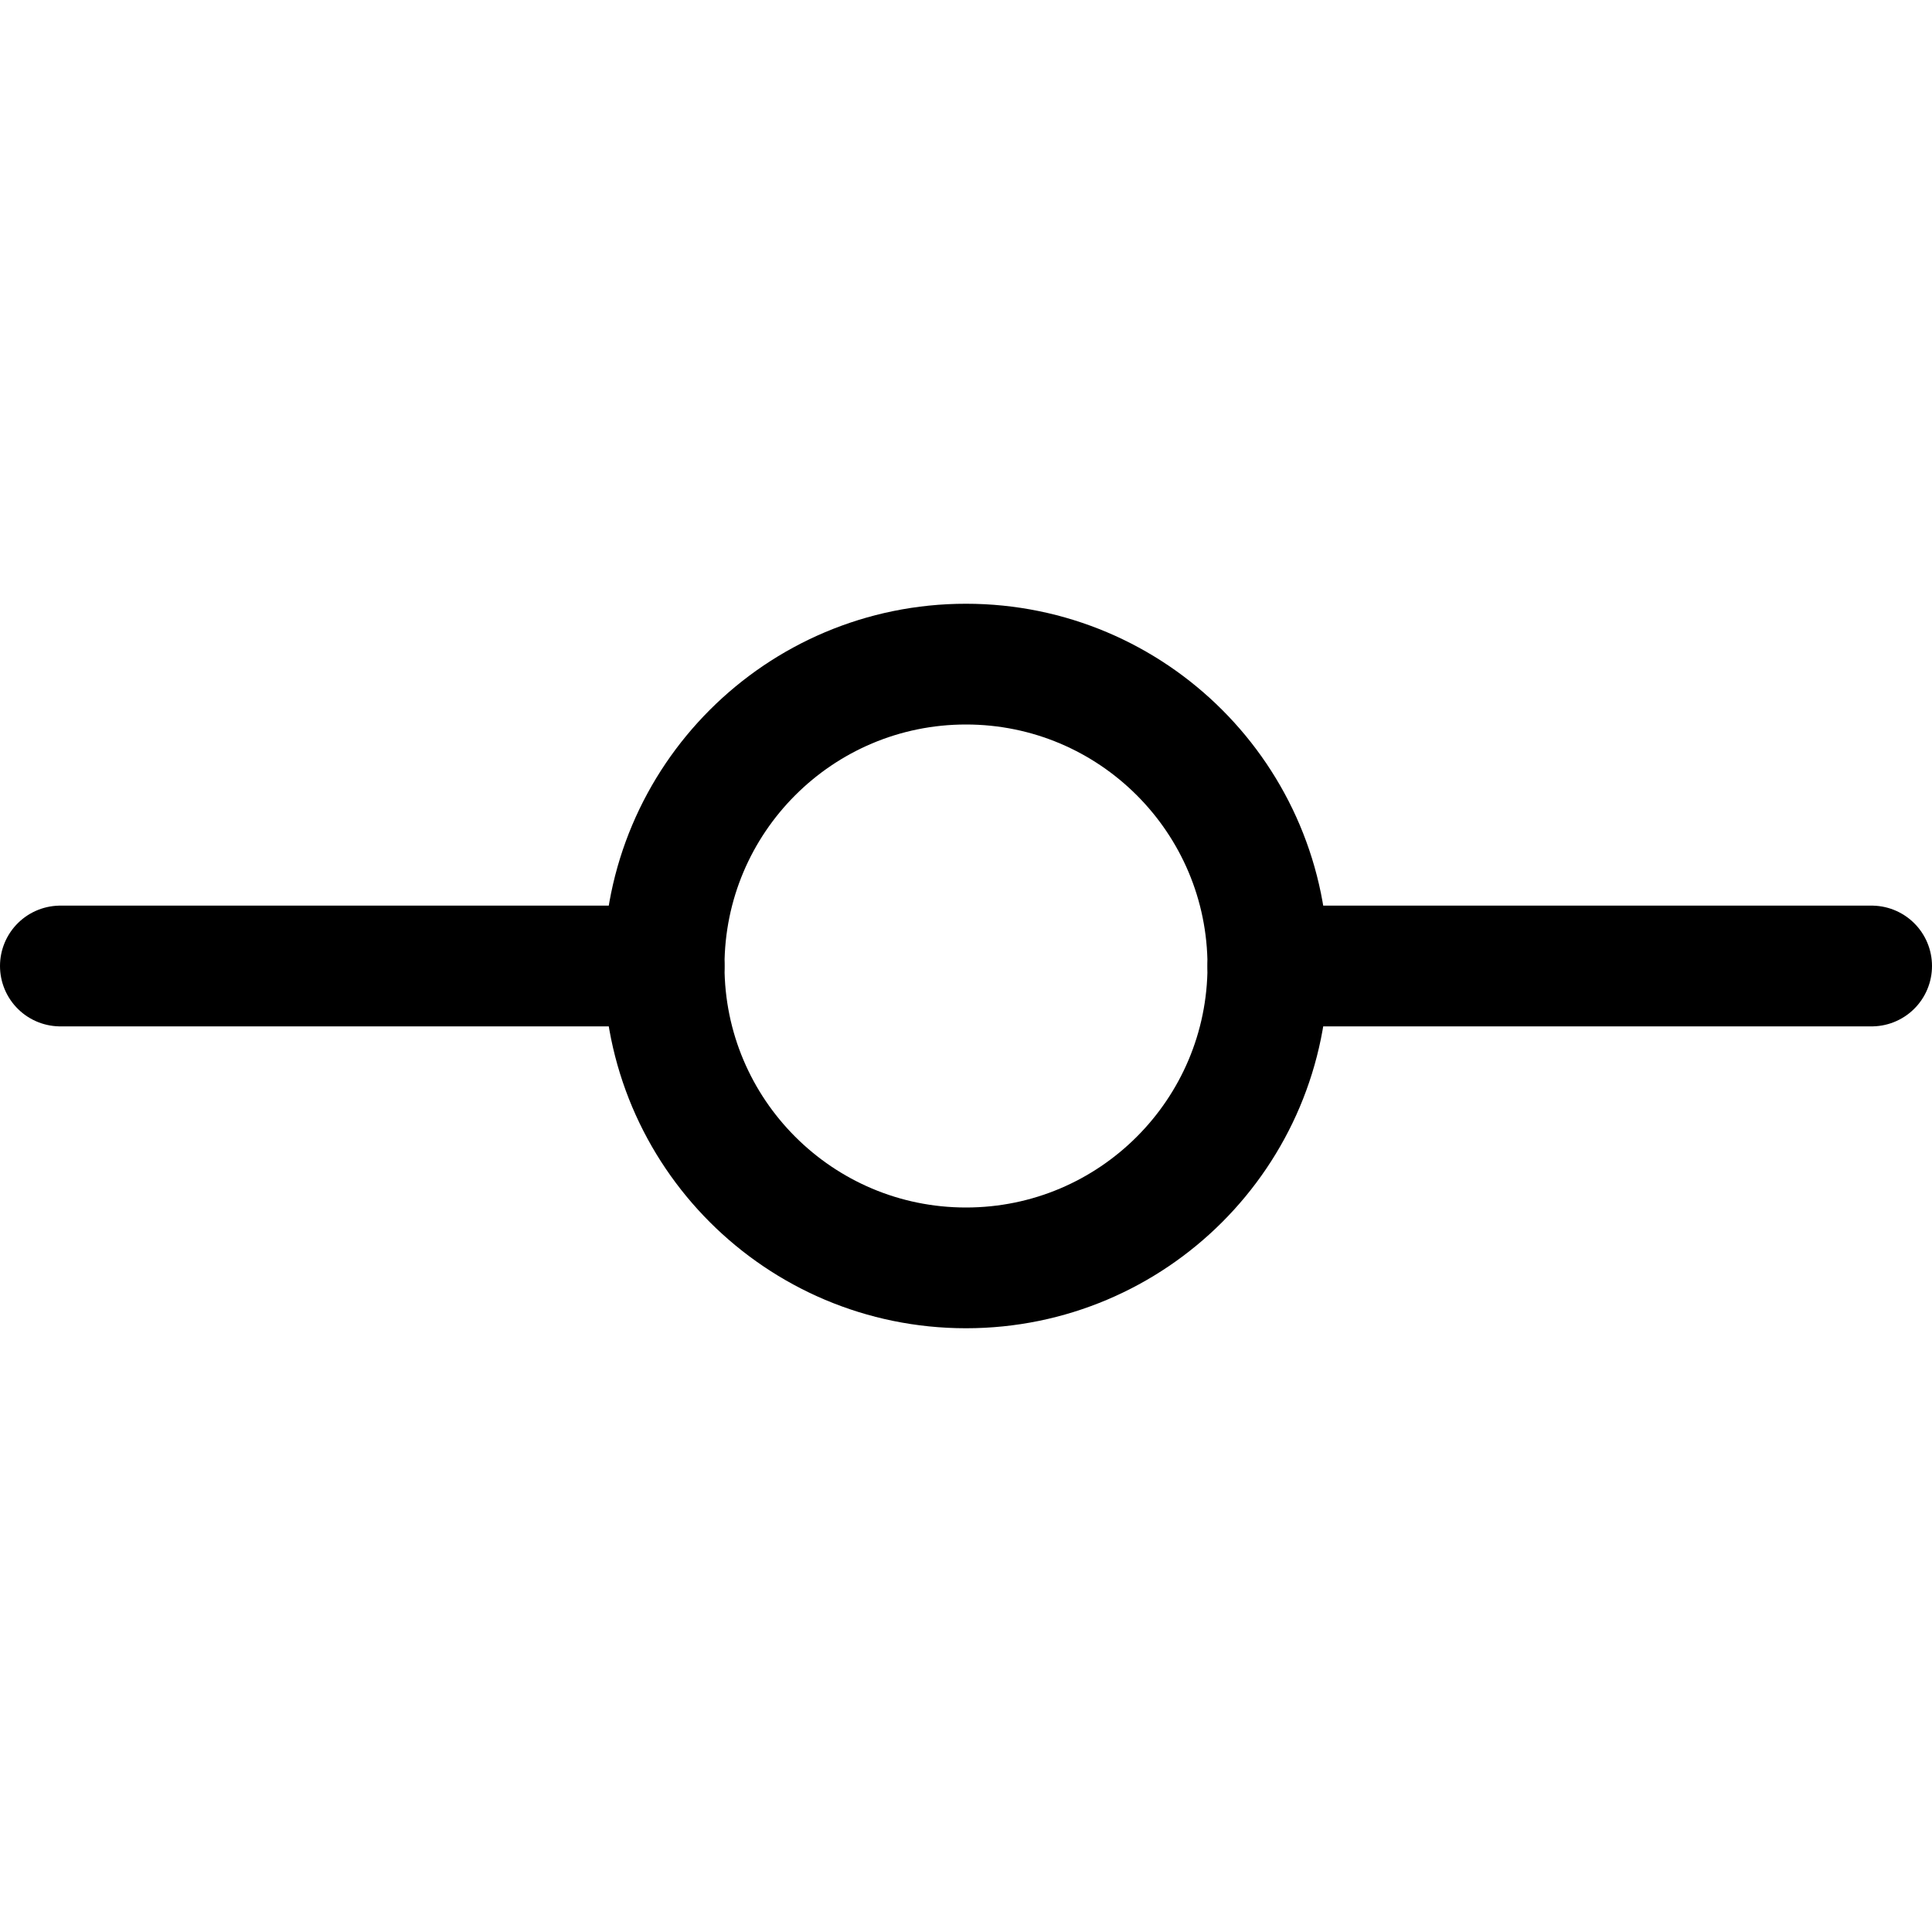
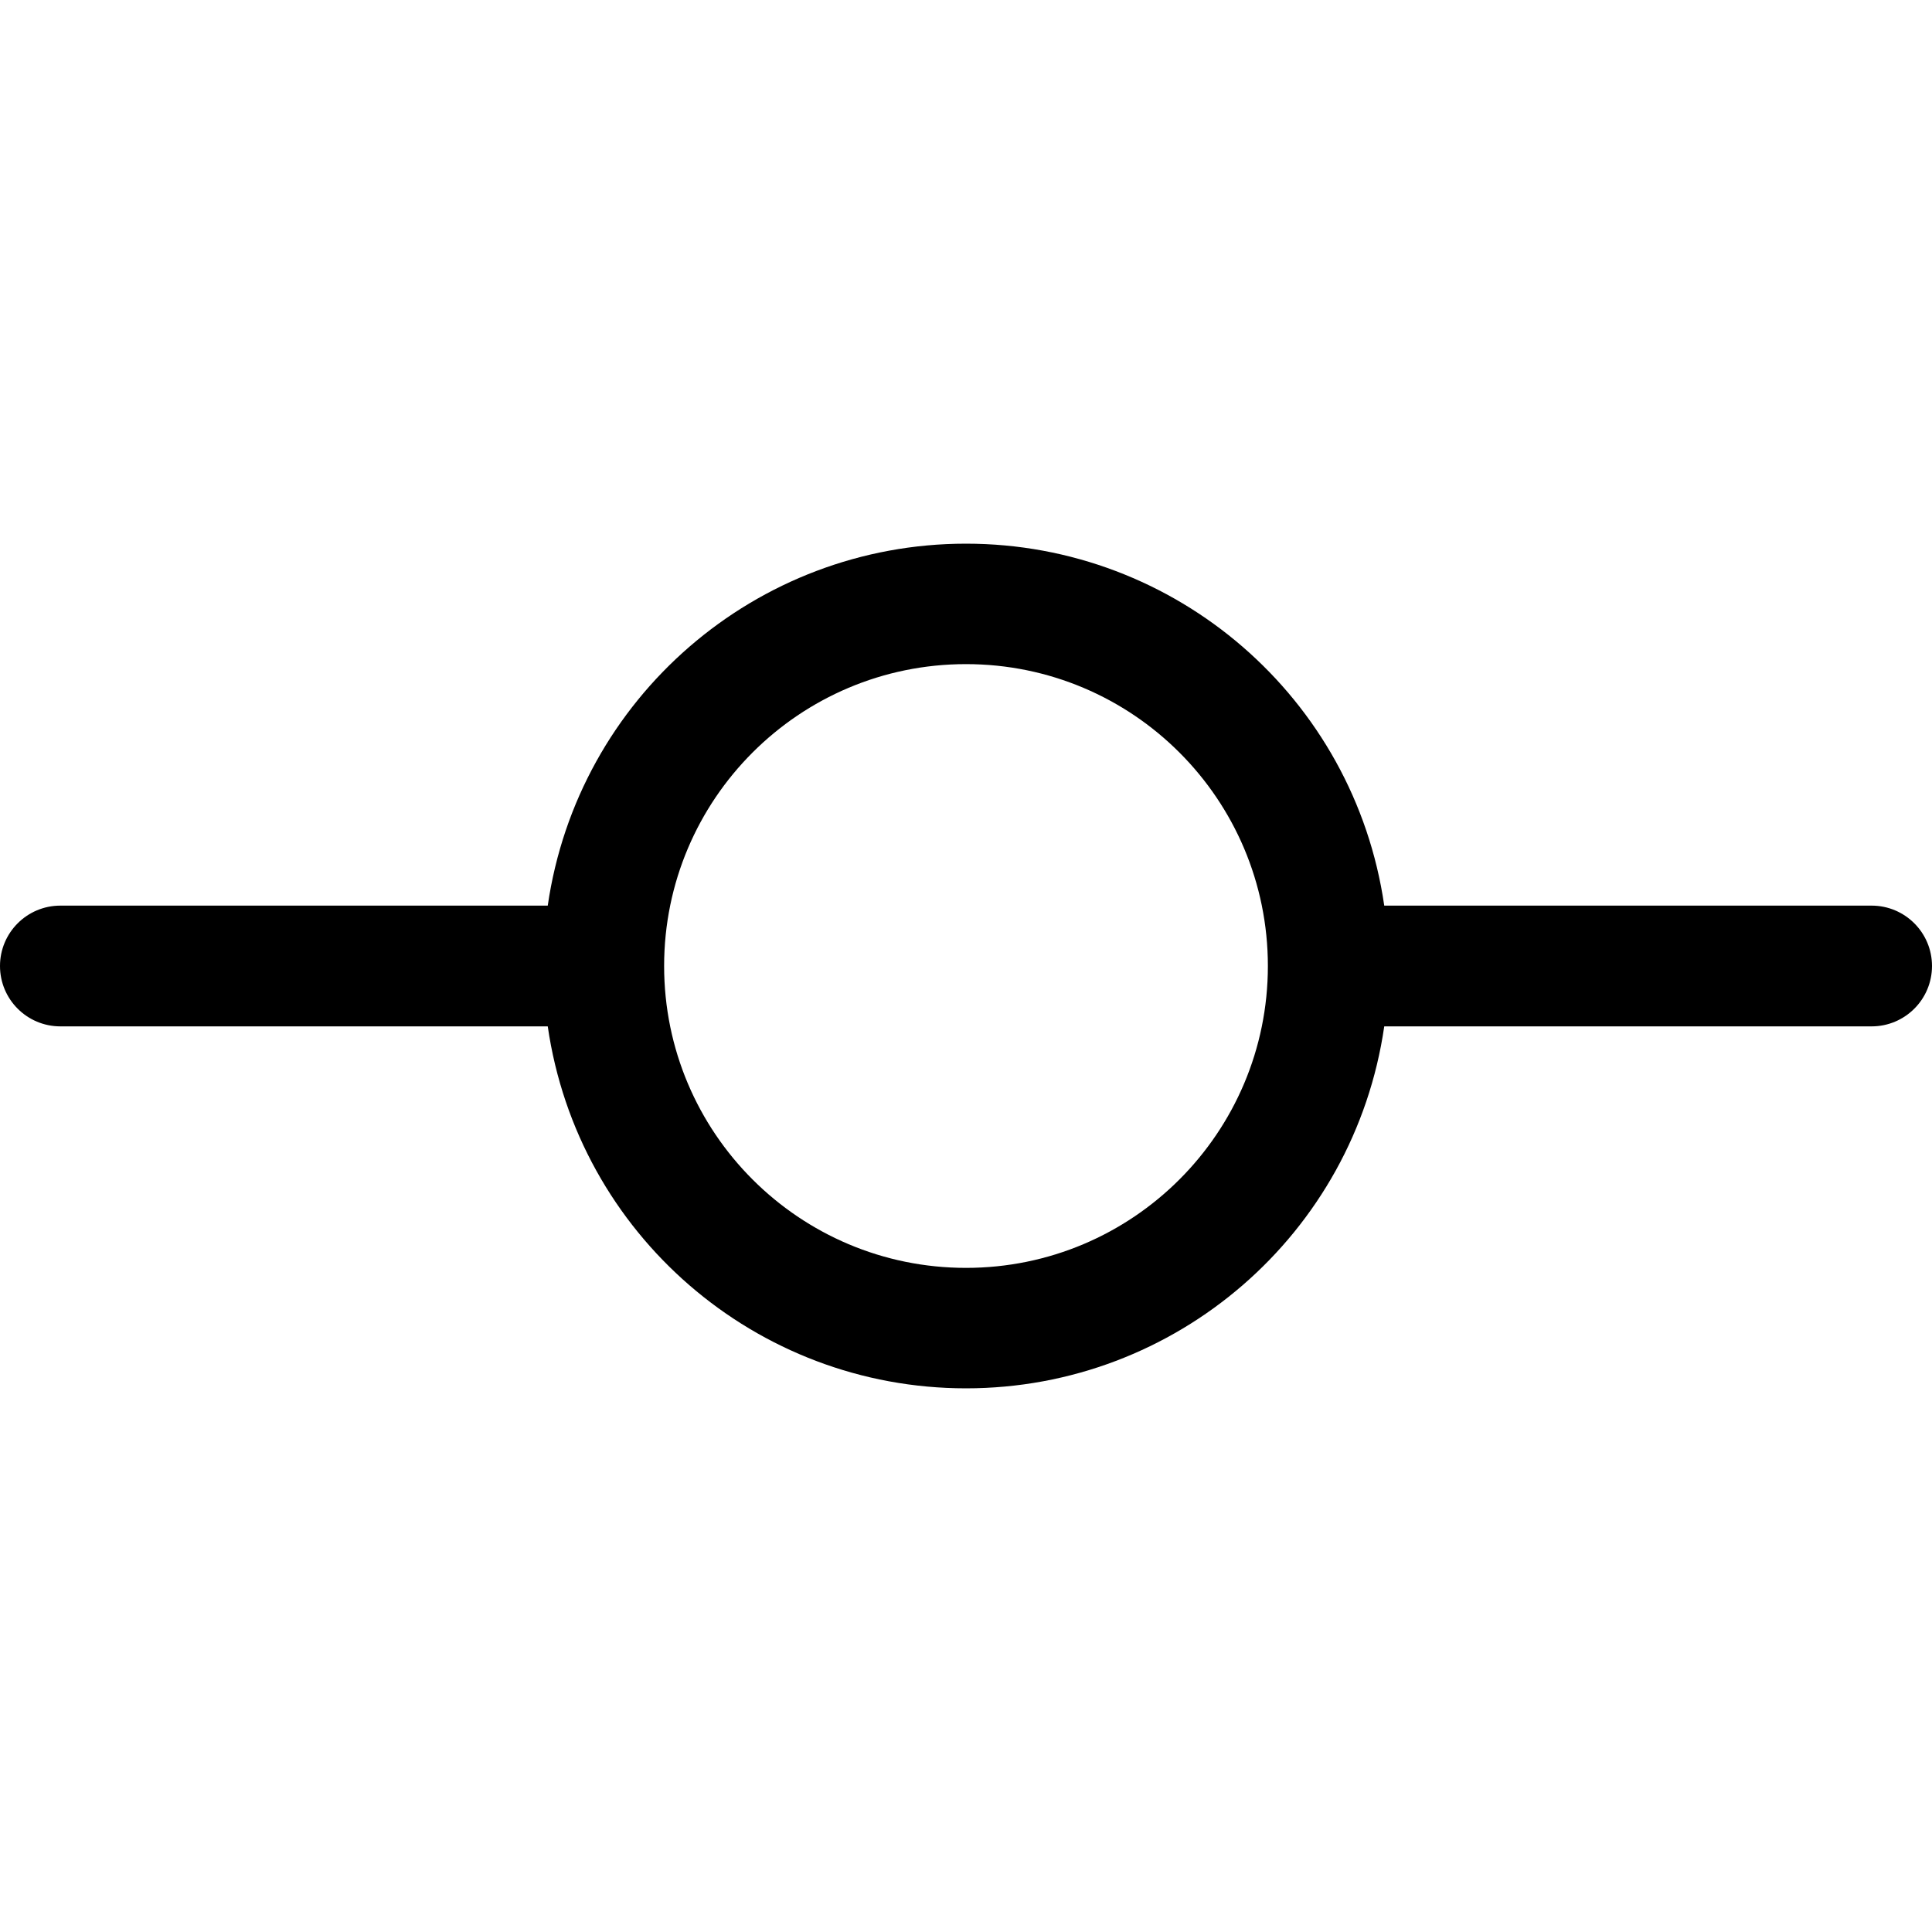
- <svg xmlns="http://www.w3.org/2000/svg" viewBox="0 0 256 256">
-   <g fill="none" stroke="#000" stroke-width="16" stroke-linecap="round" stroke-linejoin="round">
-     <circle cx="128" cy="128" r="40" />
-     <line x1="8" y1="128" x2="88" y2="128" />
-     <line x1="168" y1="128" x2="248" y2="128" />
-   </g>
+ <svg xmlns="http://www.w3.org/2000/svg" viewBox="0 0 256 256" fill="currentColor">
+   <path d="M248,120H183.42a56,56,0,0,0-110.84,0H8a8,8,0,0,0,0,16H72.58a56,56,0,0,0,110.84,0H248a8,8,0,0,0,0-16ZM128,168a40,40,0,1,1,40-40A40,40,0,0,1,128,168Z" />
</svg>
